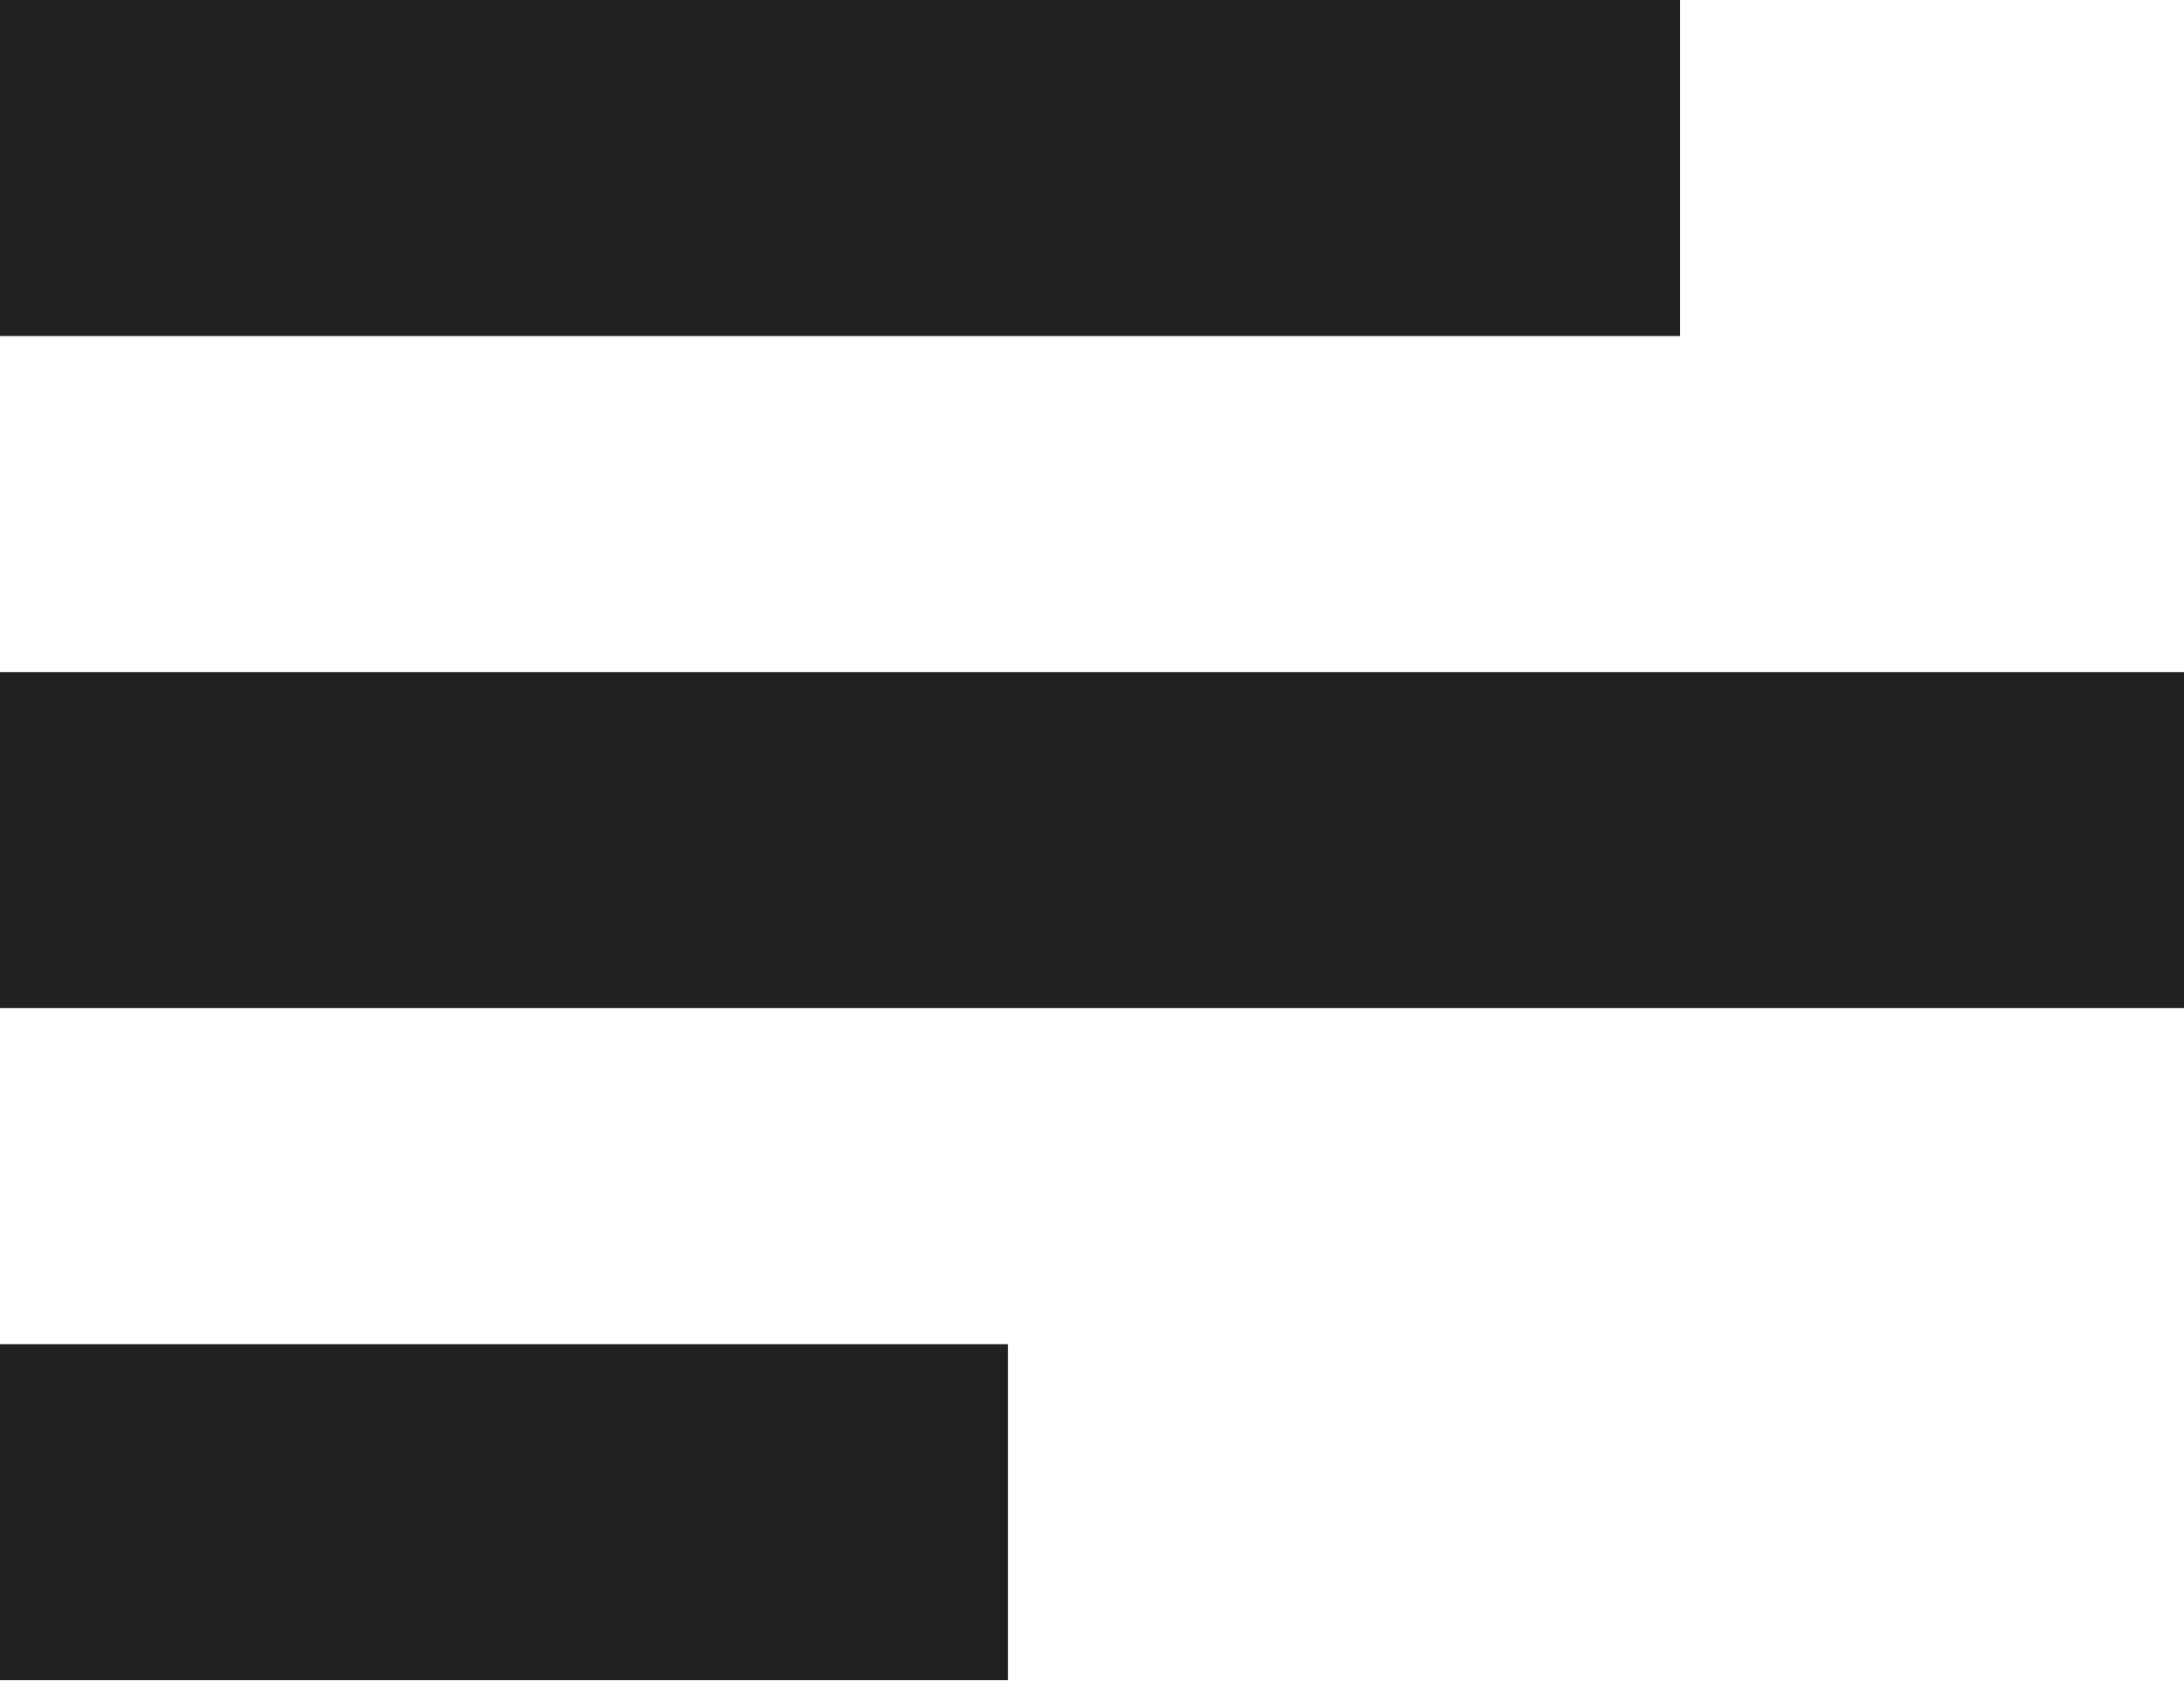
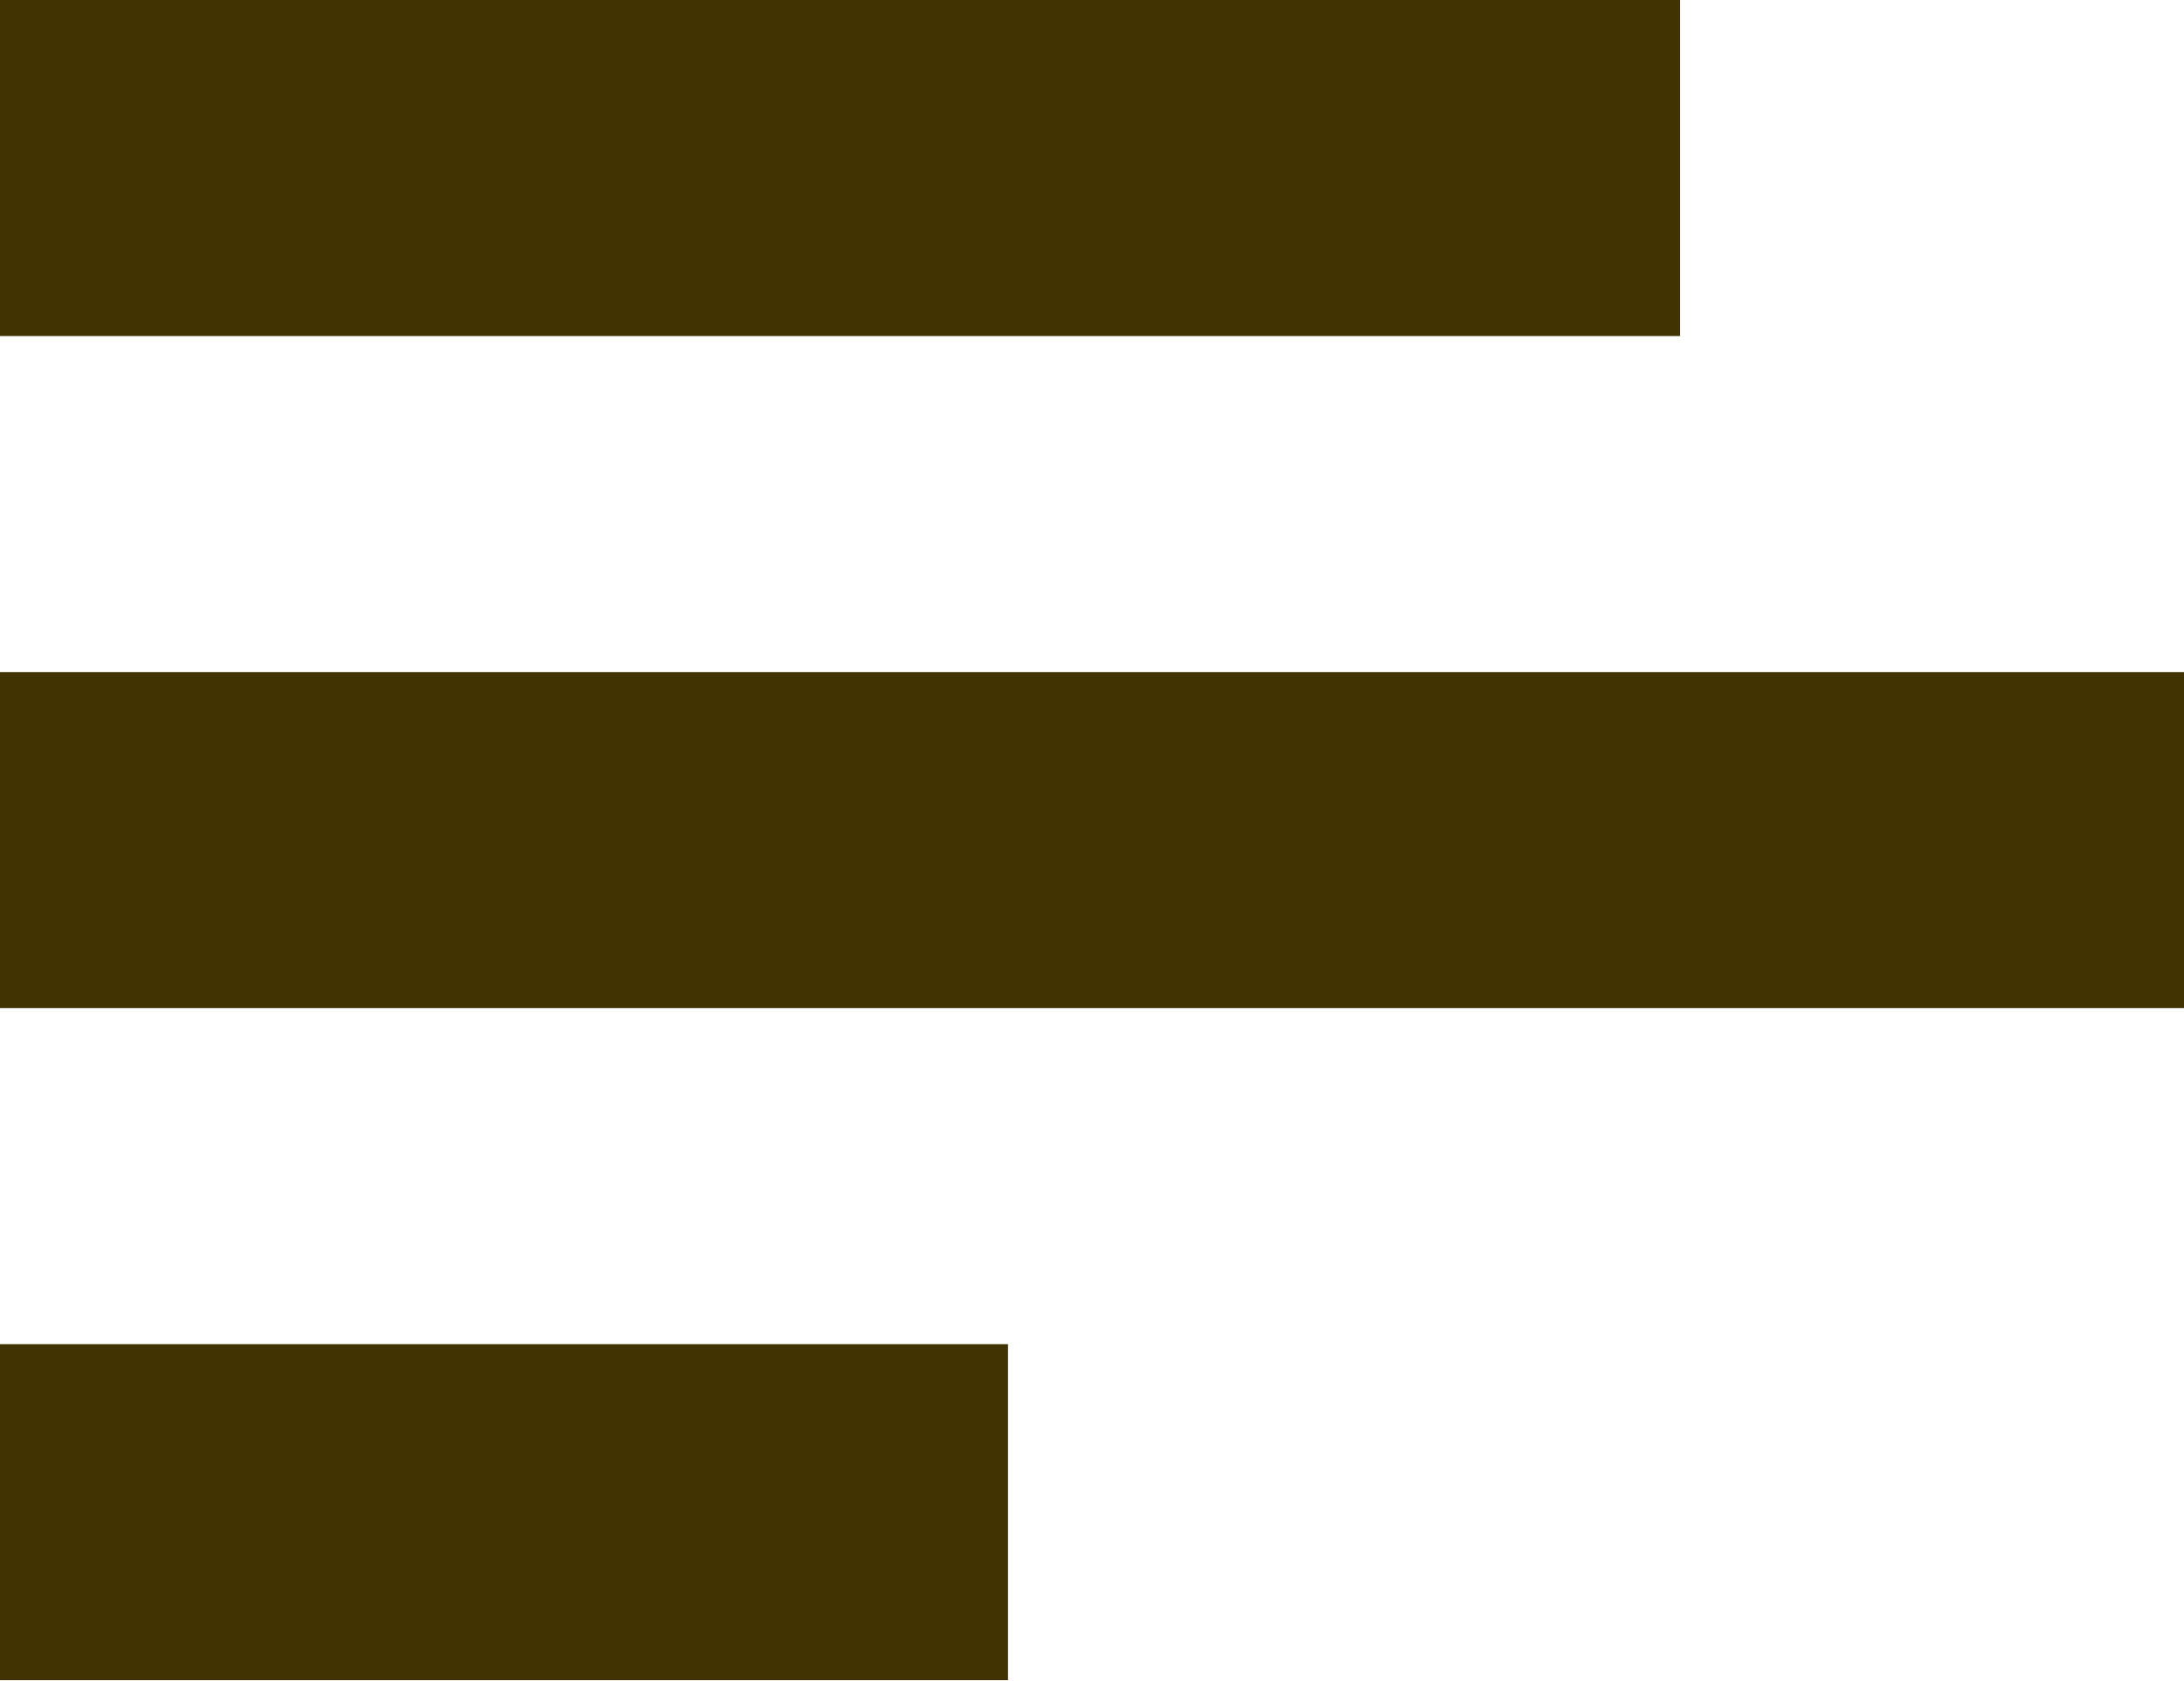
<svg xmlns="http://www.w3.org/2000/svg" width="13" height="10" viewBox="0 0 13 10" fill="none">
-   <rect width="10" height="2" fill="#212121" />
-   <rect y="4" width="13" height="2" fill="#212121" />
-   <rect y="8" width="6" height="2" fill="#212121" />
+   <rect width="10" height="2" fill="#413402" />
+   <rect y="4" width="13" height="2" fill="#413402" />
+   <rect y="8" width="6" height="2" fill="#413402" />
</svg>
